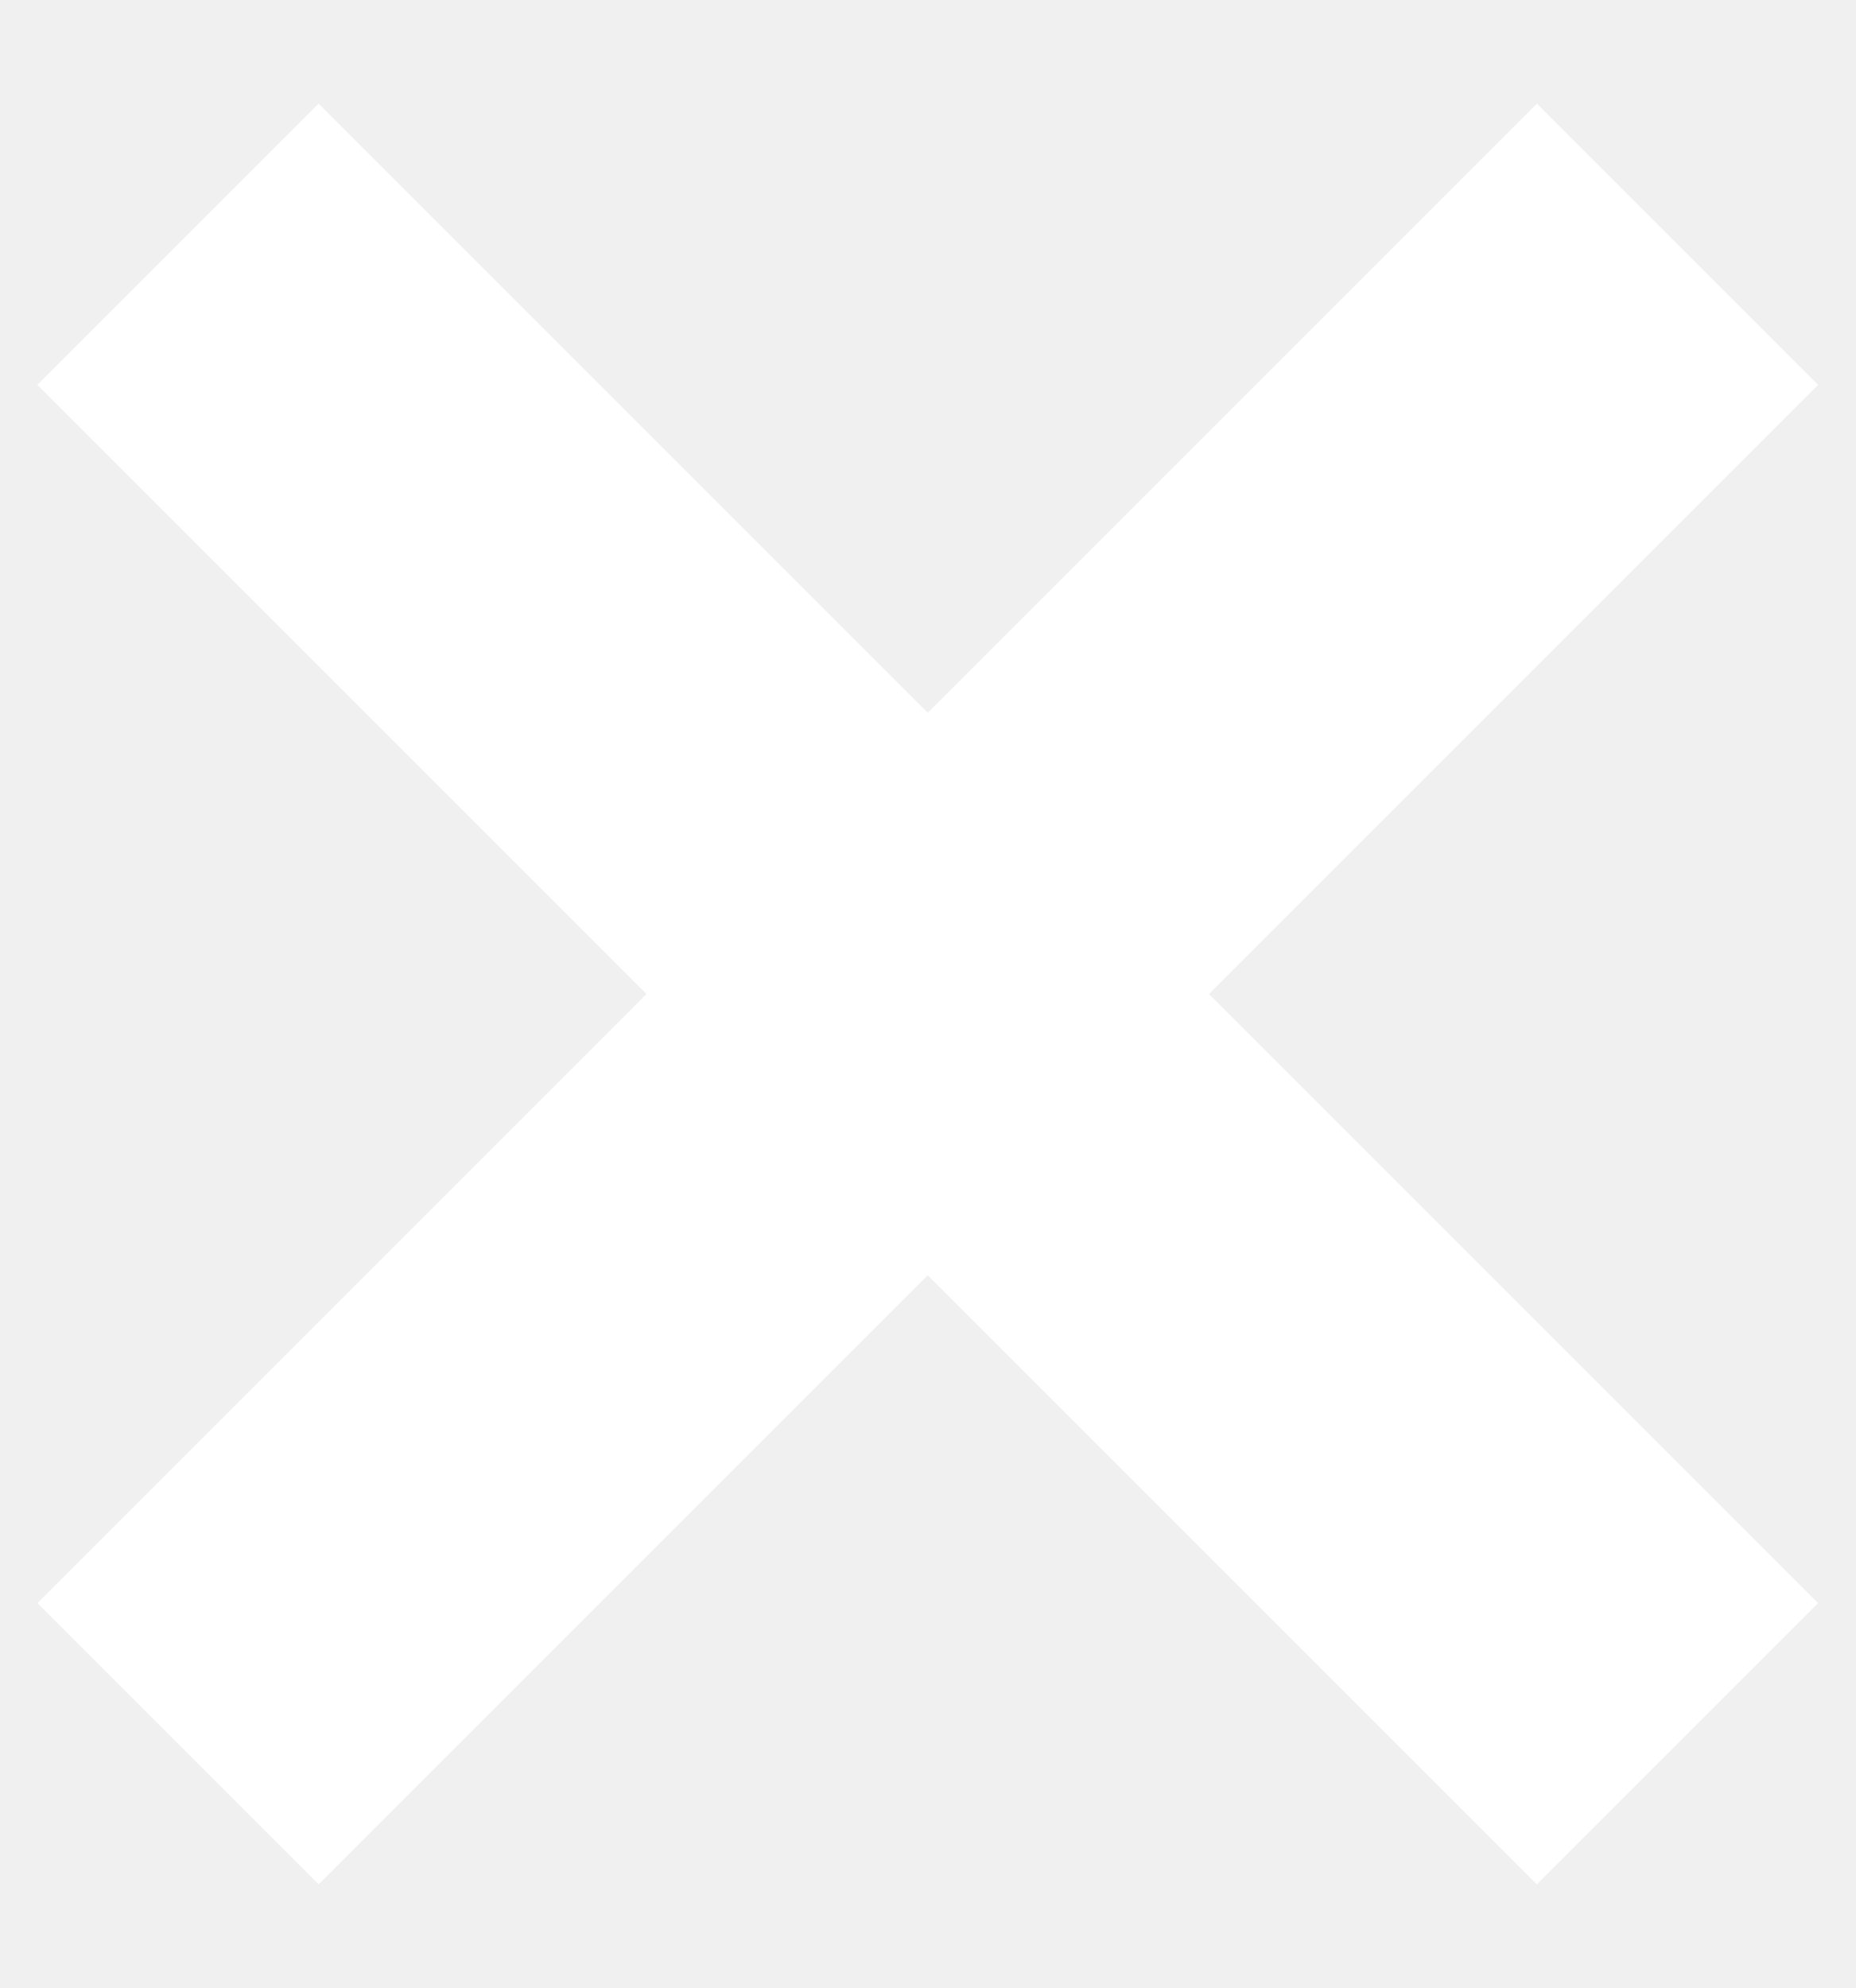
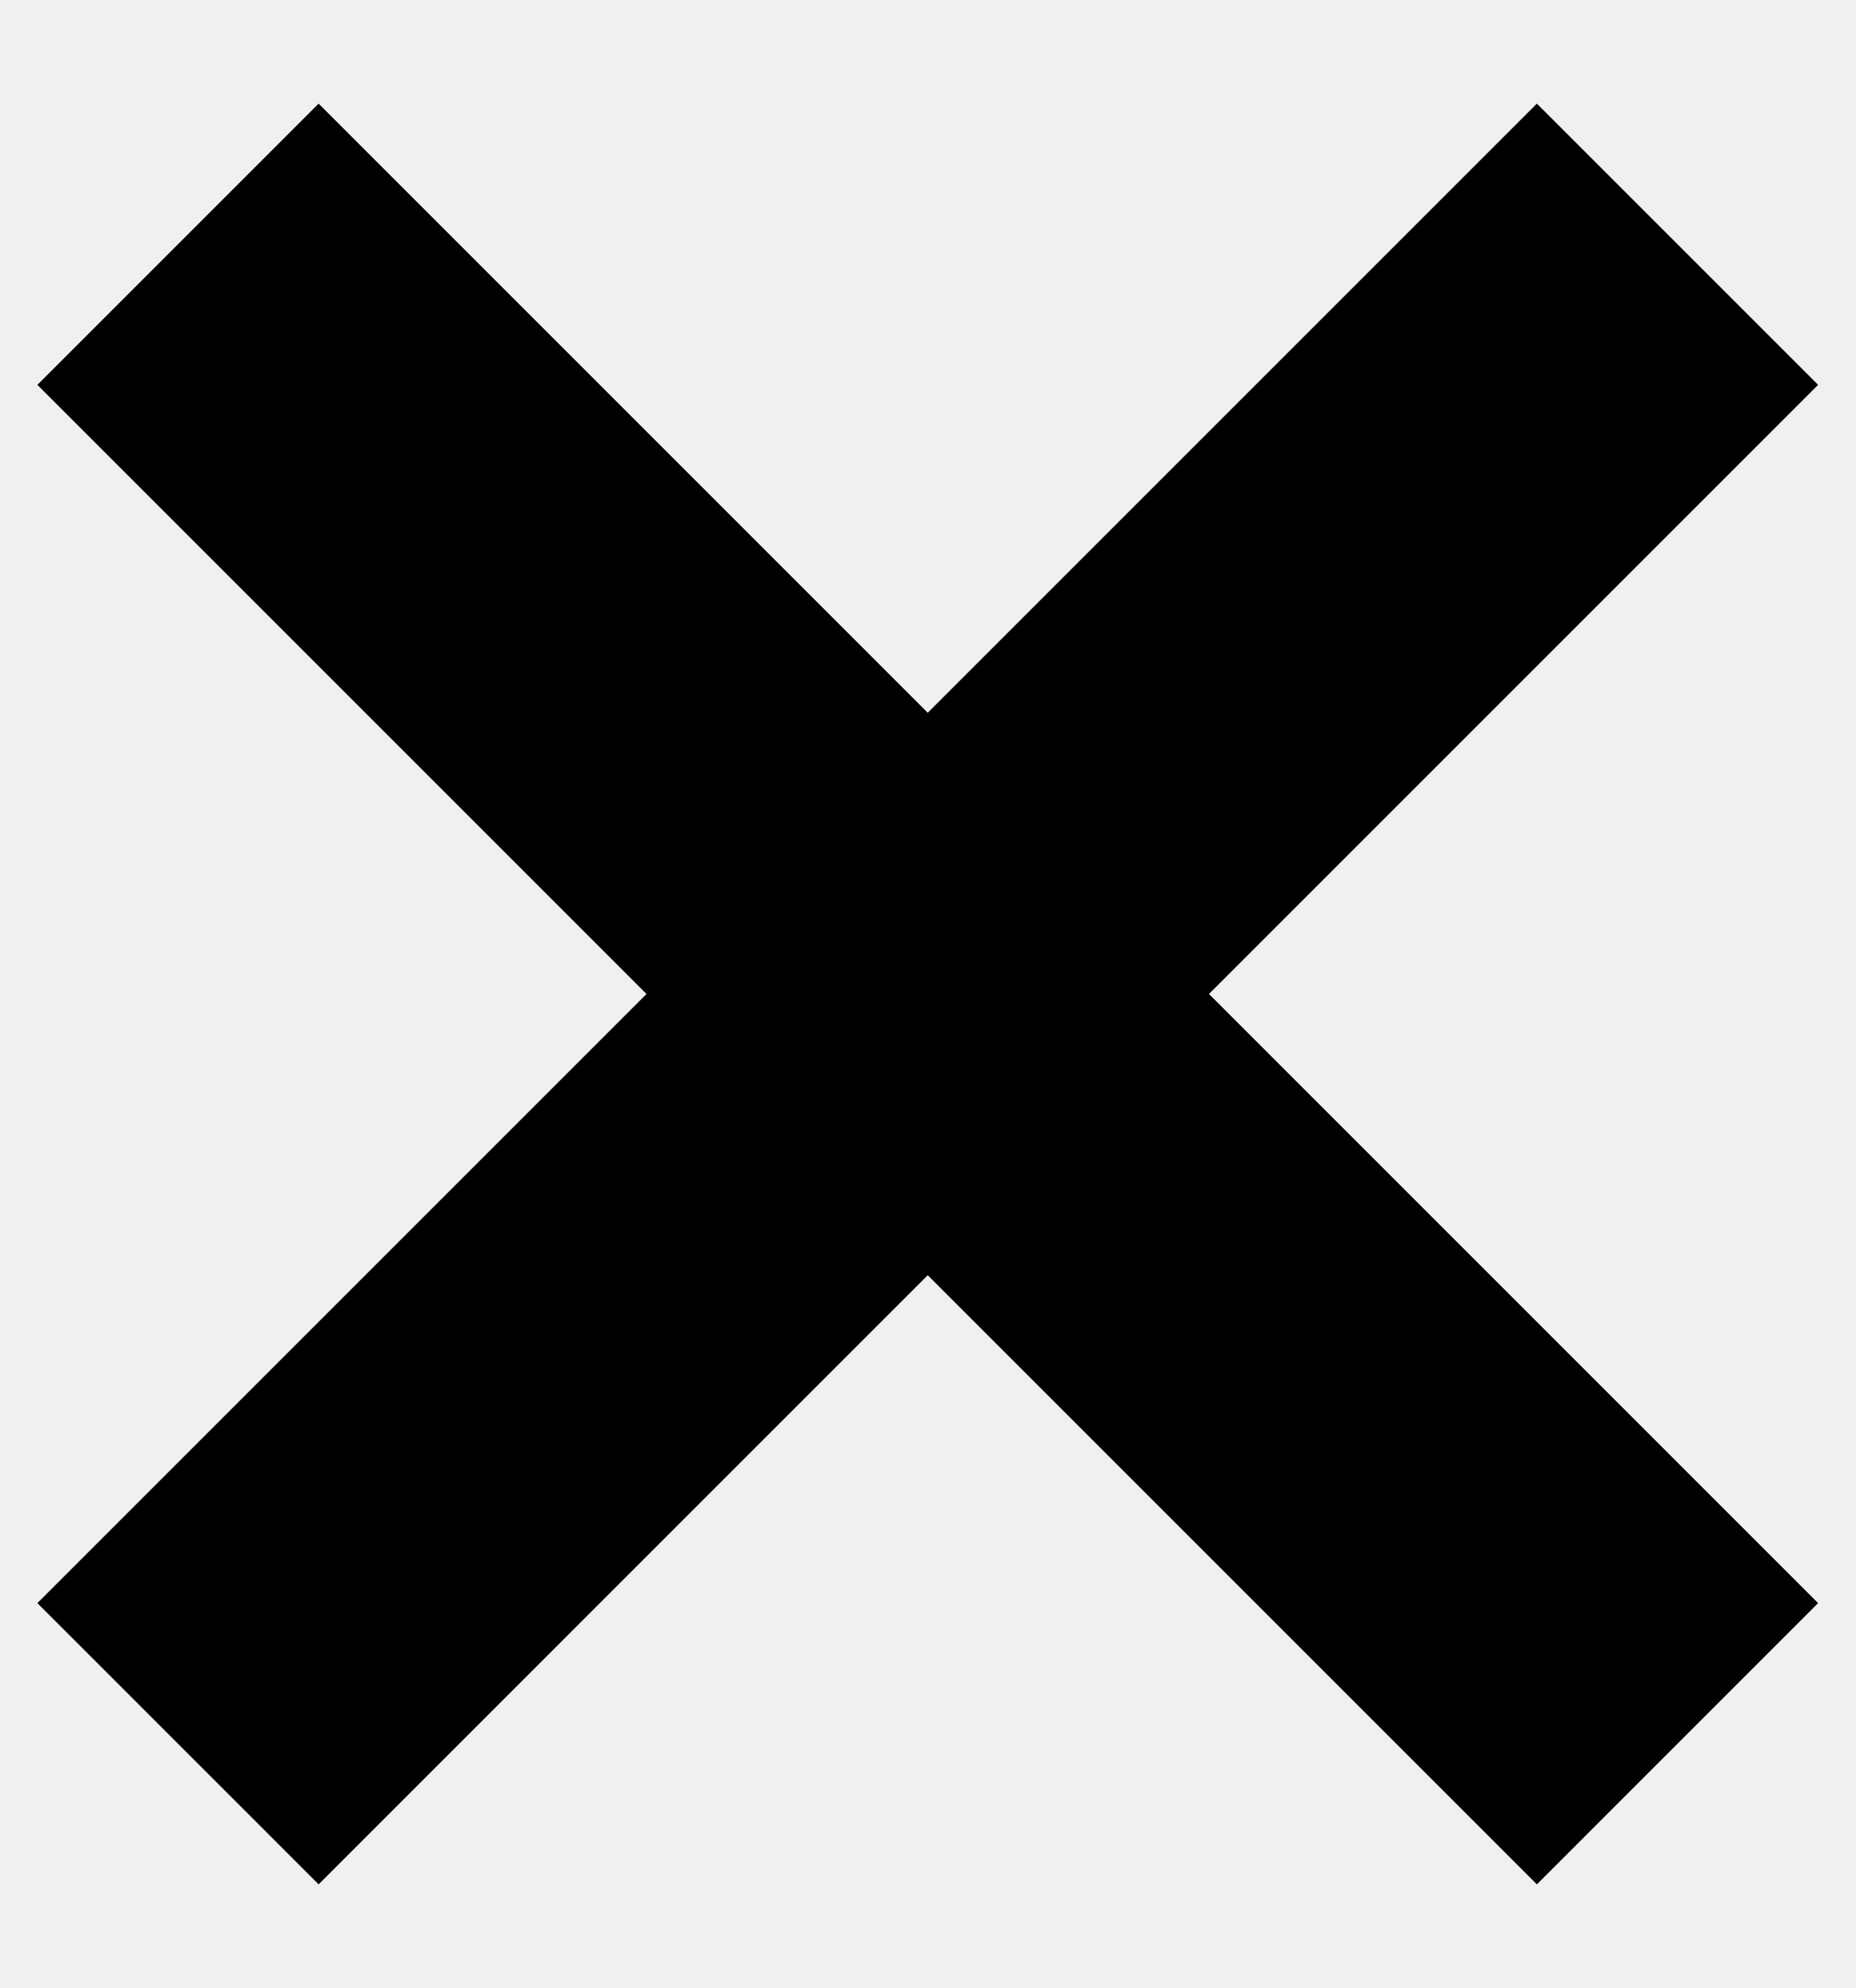
<svg xmlns="http://www.w3.org/2000/svg" width="14" height="15">
-   <g fill="#FFF" fill-rule="evenodd">
+   <g fill="current" fill-rule="evenodd">
    <path d="M2.404.782l11.314 11.314-2.122 2.122L.282 2.904z" />
    <path d="M.282 12.096L11.596.782l2.122 2.122L2.404 14.218z" />
  </g>
</svg>
